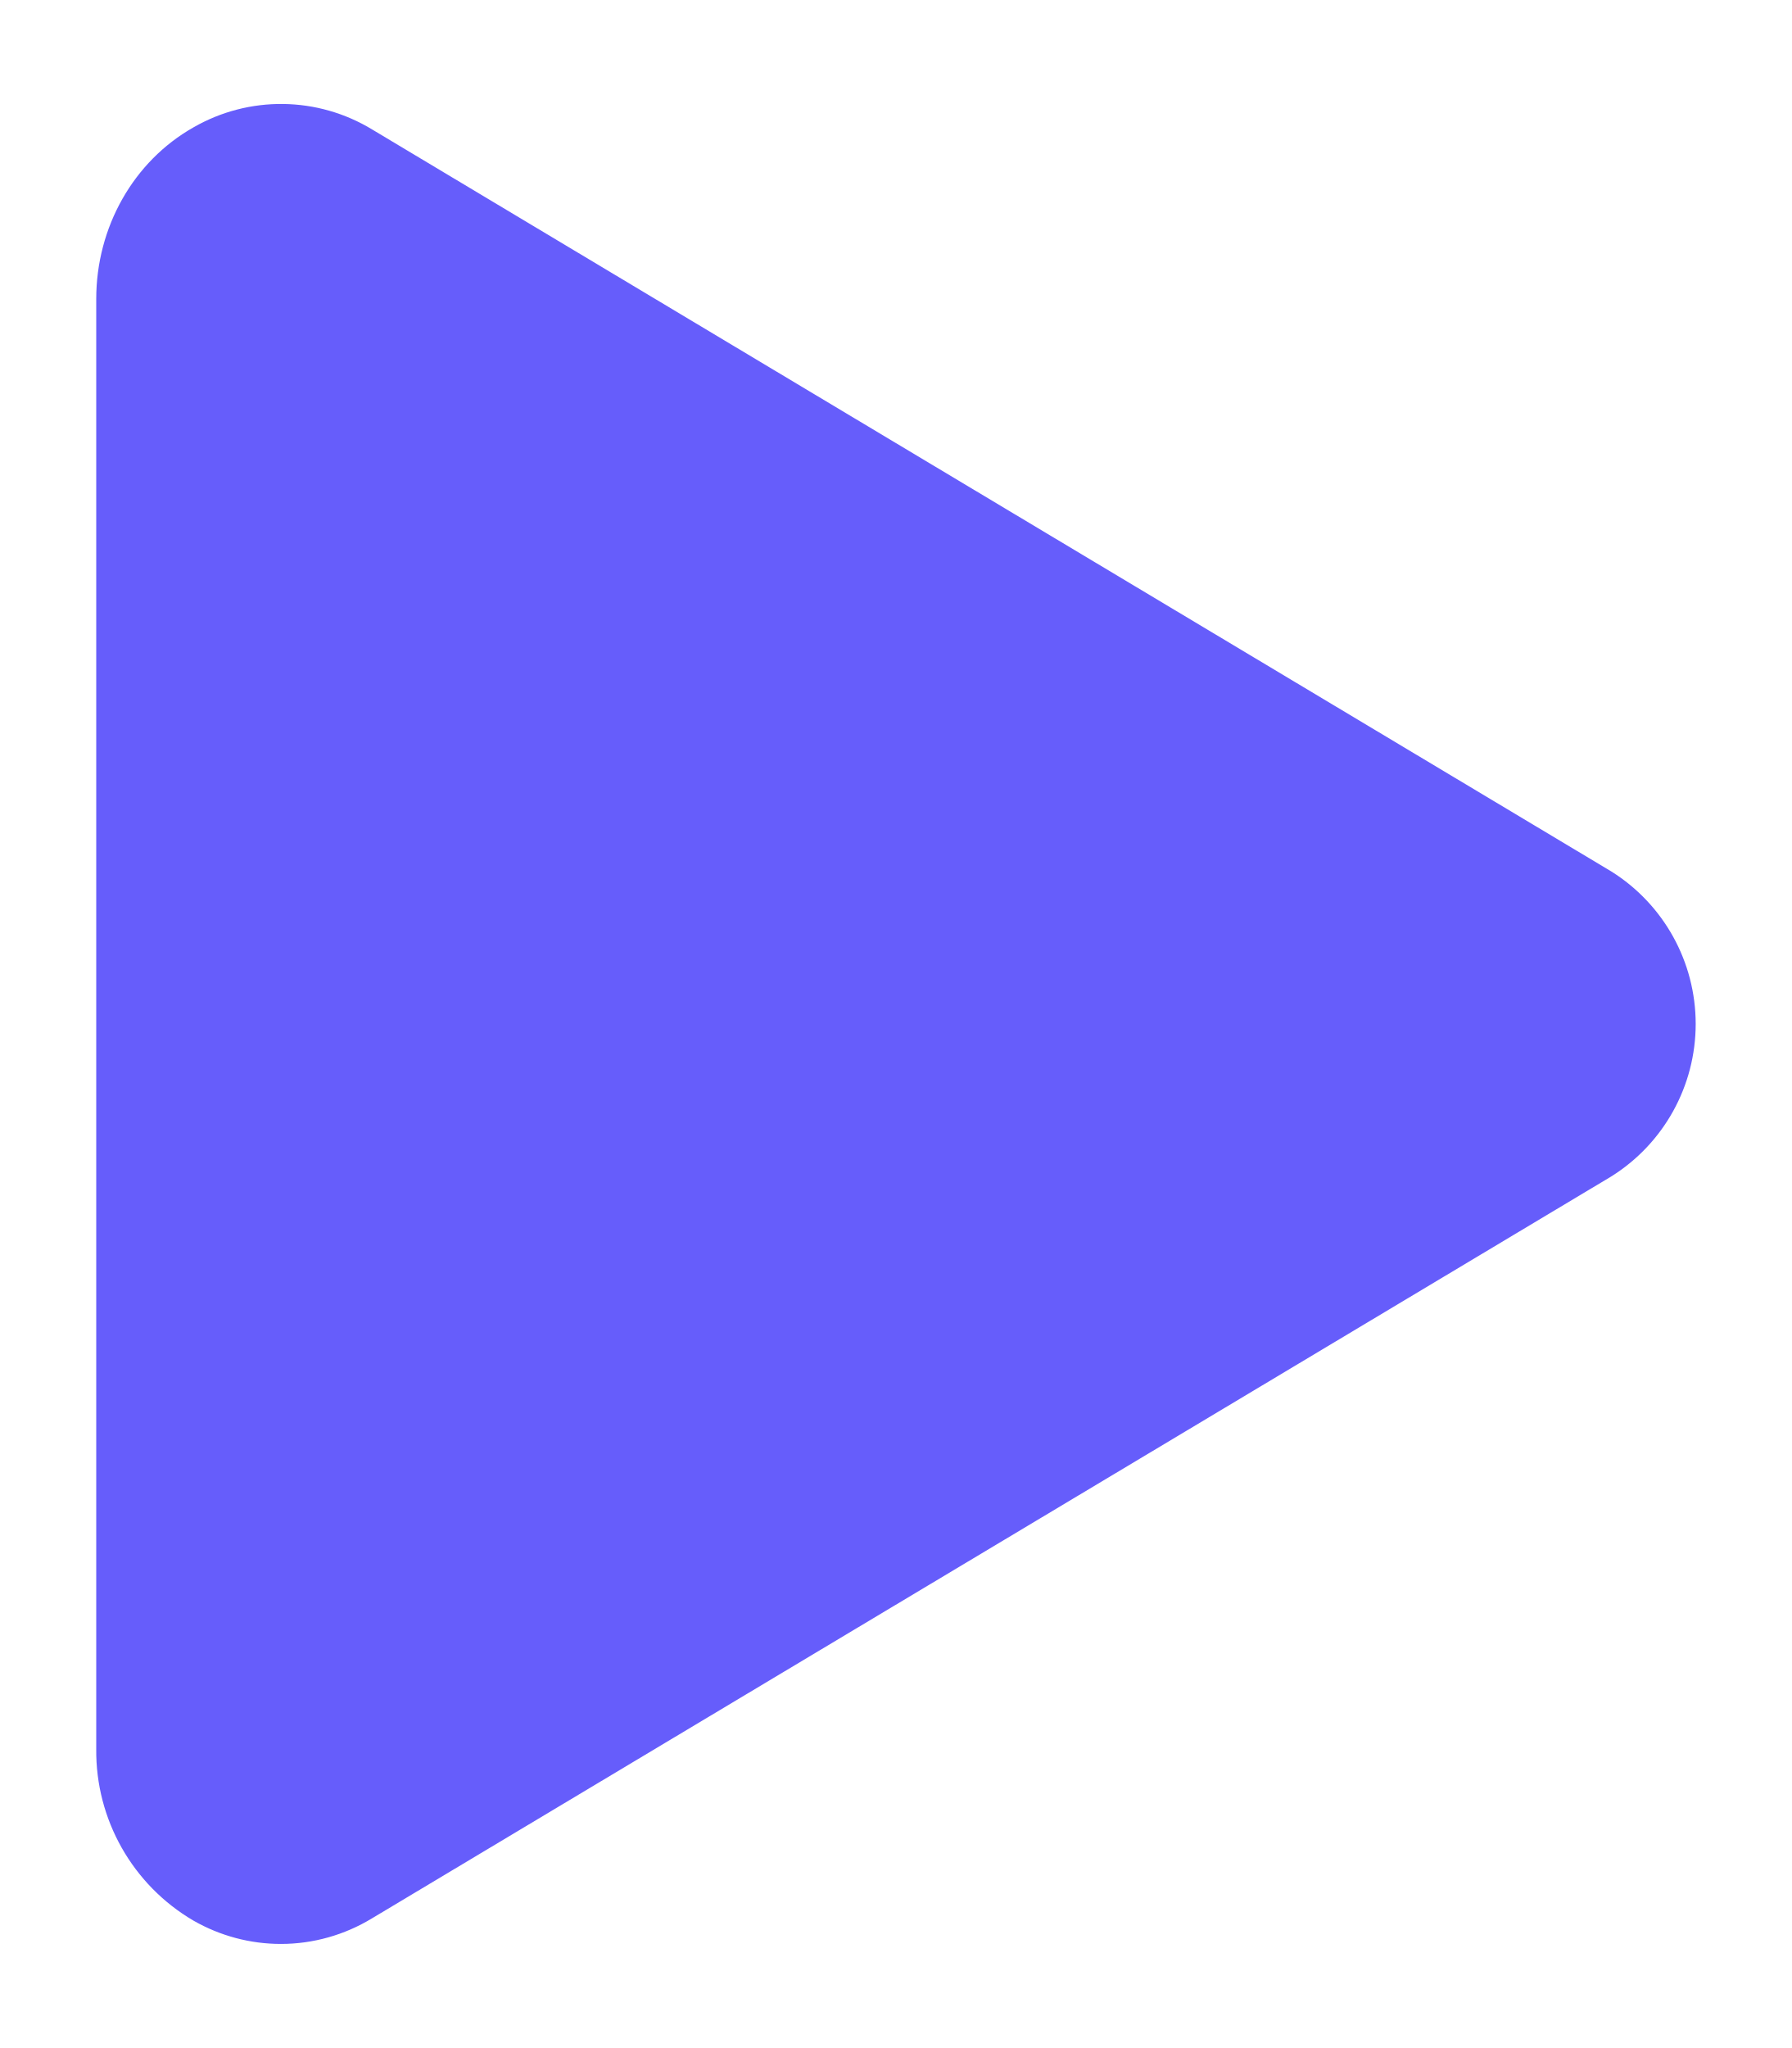
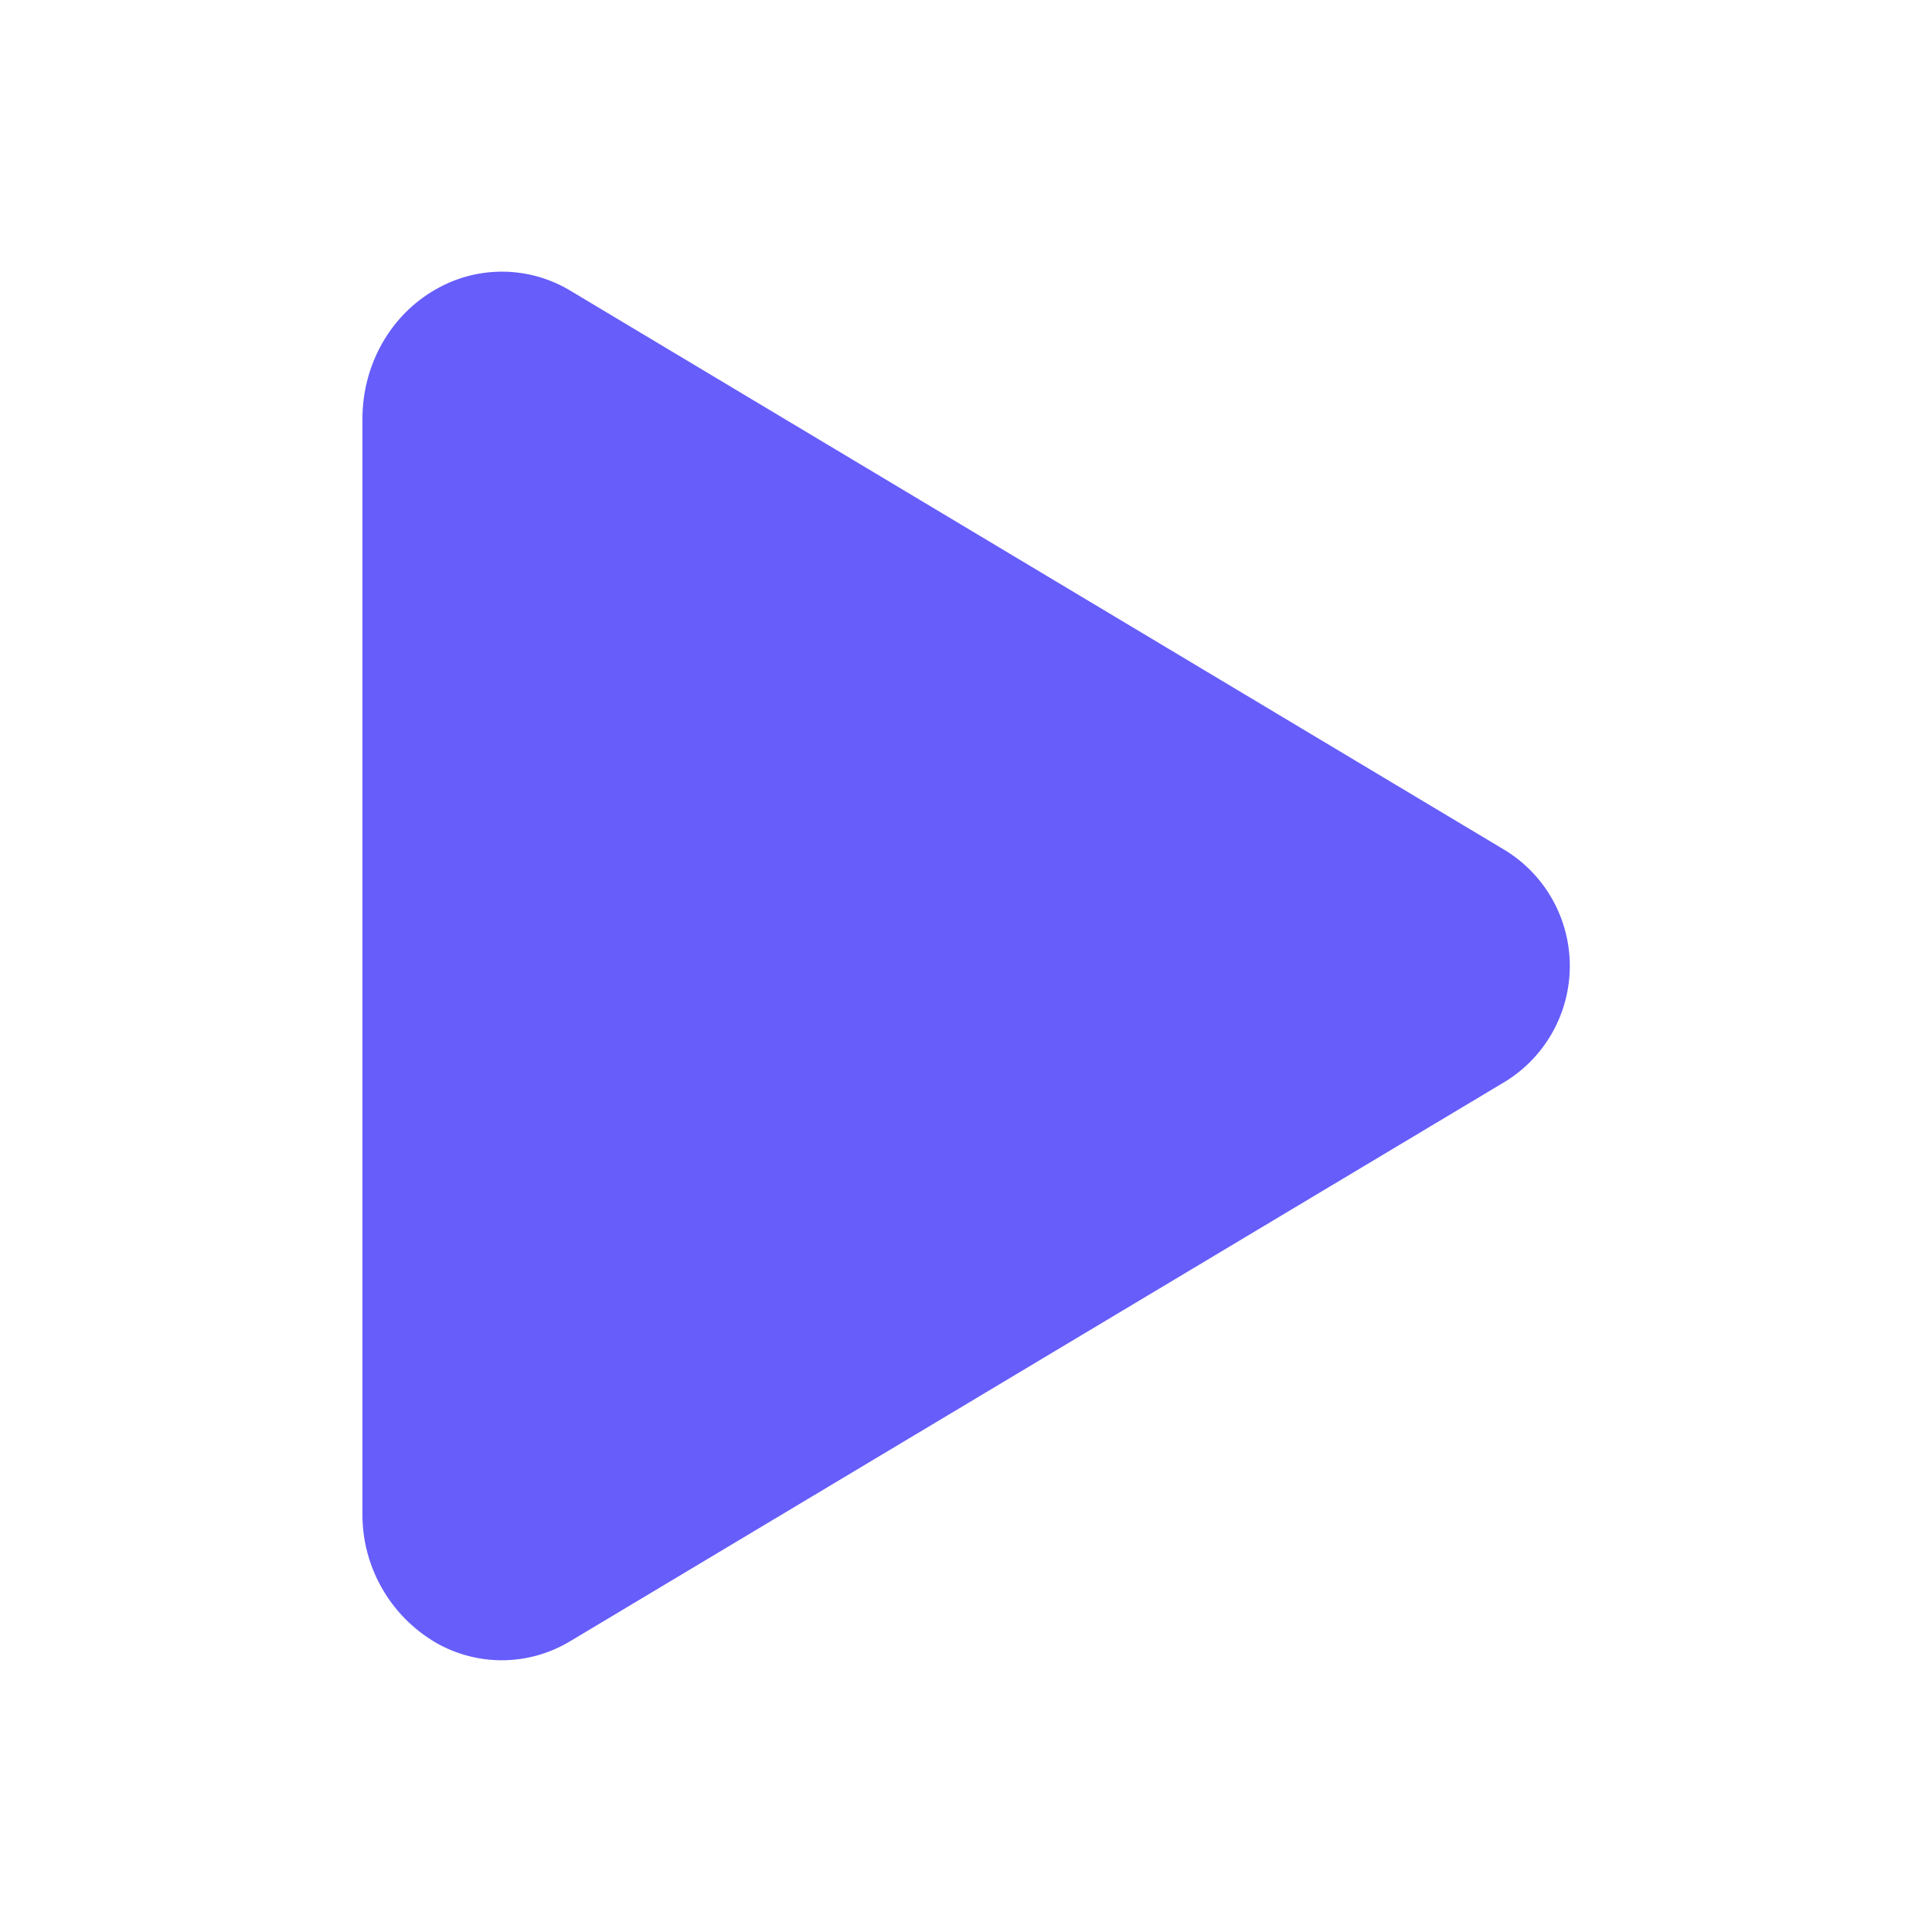
- <svg xmlns="http://www.w3.org/2000/svg" width="14" height="16" fill="none">
-   <path d="M2.195 15.187c-.24 0-.475-.063-.683-.182a1.536 1.536 0 0 1-.76-1.341V2.336c0-.561.291-1.076.76-1.341a1.372 1.372 0 0 1 1.397.017l9.682 5.796a1.406 1.406 0 0 1 0 2.383l-9.684 5.796c-.214.13-.46.2-.712.2Z" fill="#665DFB" />
+ <svg xmlns="http://www.w3.org/2000/svg" width="20" height="20" fill="none">
+   <path d="M5.195 17.187c-.24 0-.475-.063-.683-.182a1.536 1.536 0 0 1-.76-1.341V4.336c0-.561.291-1.076.76-1.341a1.372 1.372 0 0 1 1.397.017l9.682 5.796a1.406 1.406 0 0 1 0 2.383l-9.684 5.796c-.214.13-.46.2-.712.2Z" fill="#665DFB" />
</svg>
